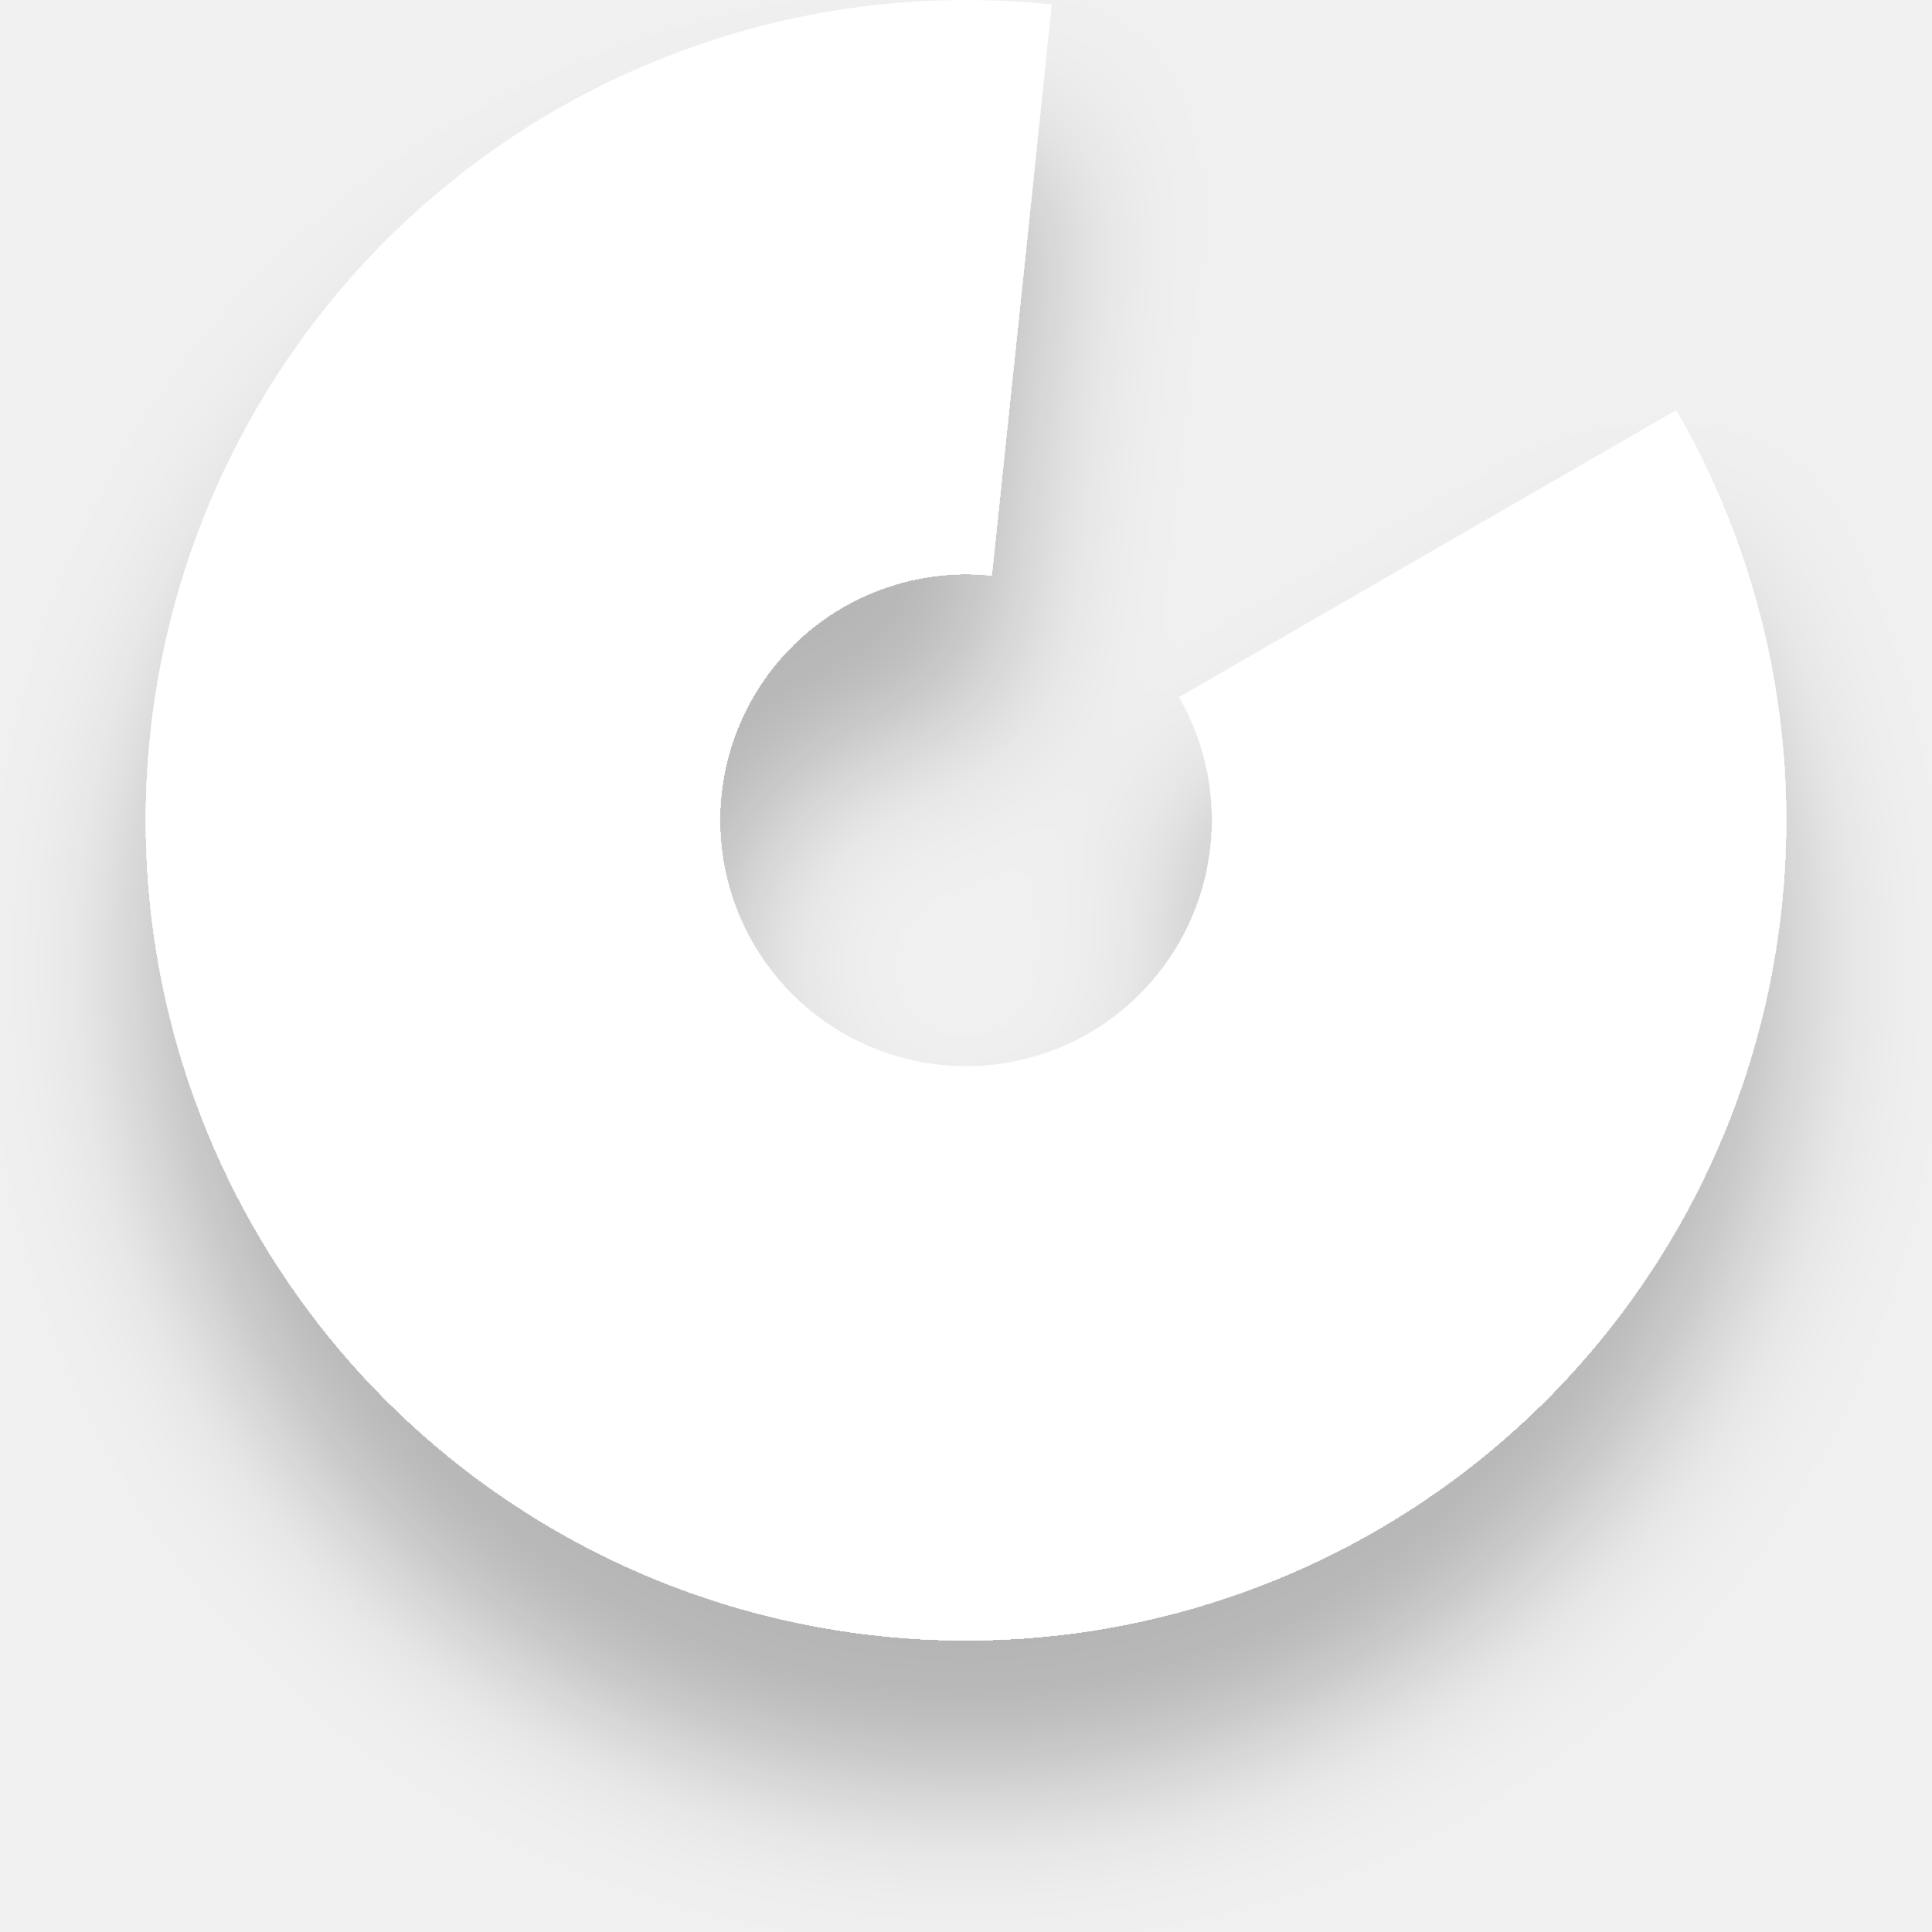
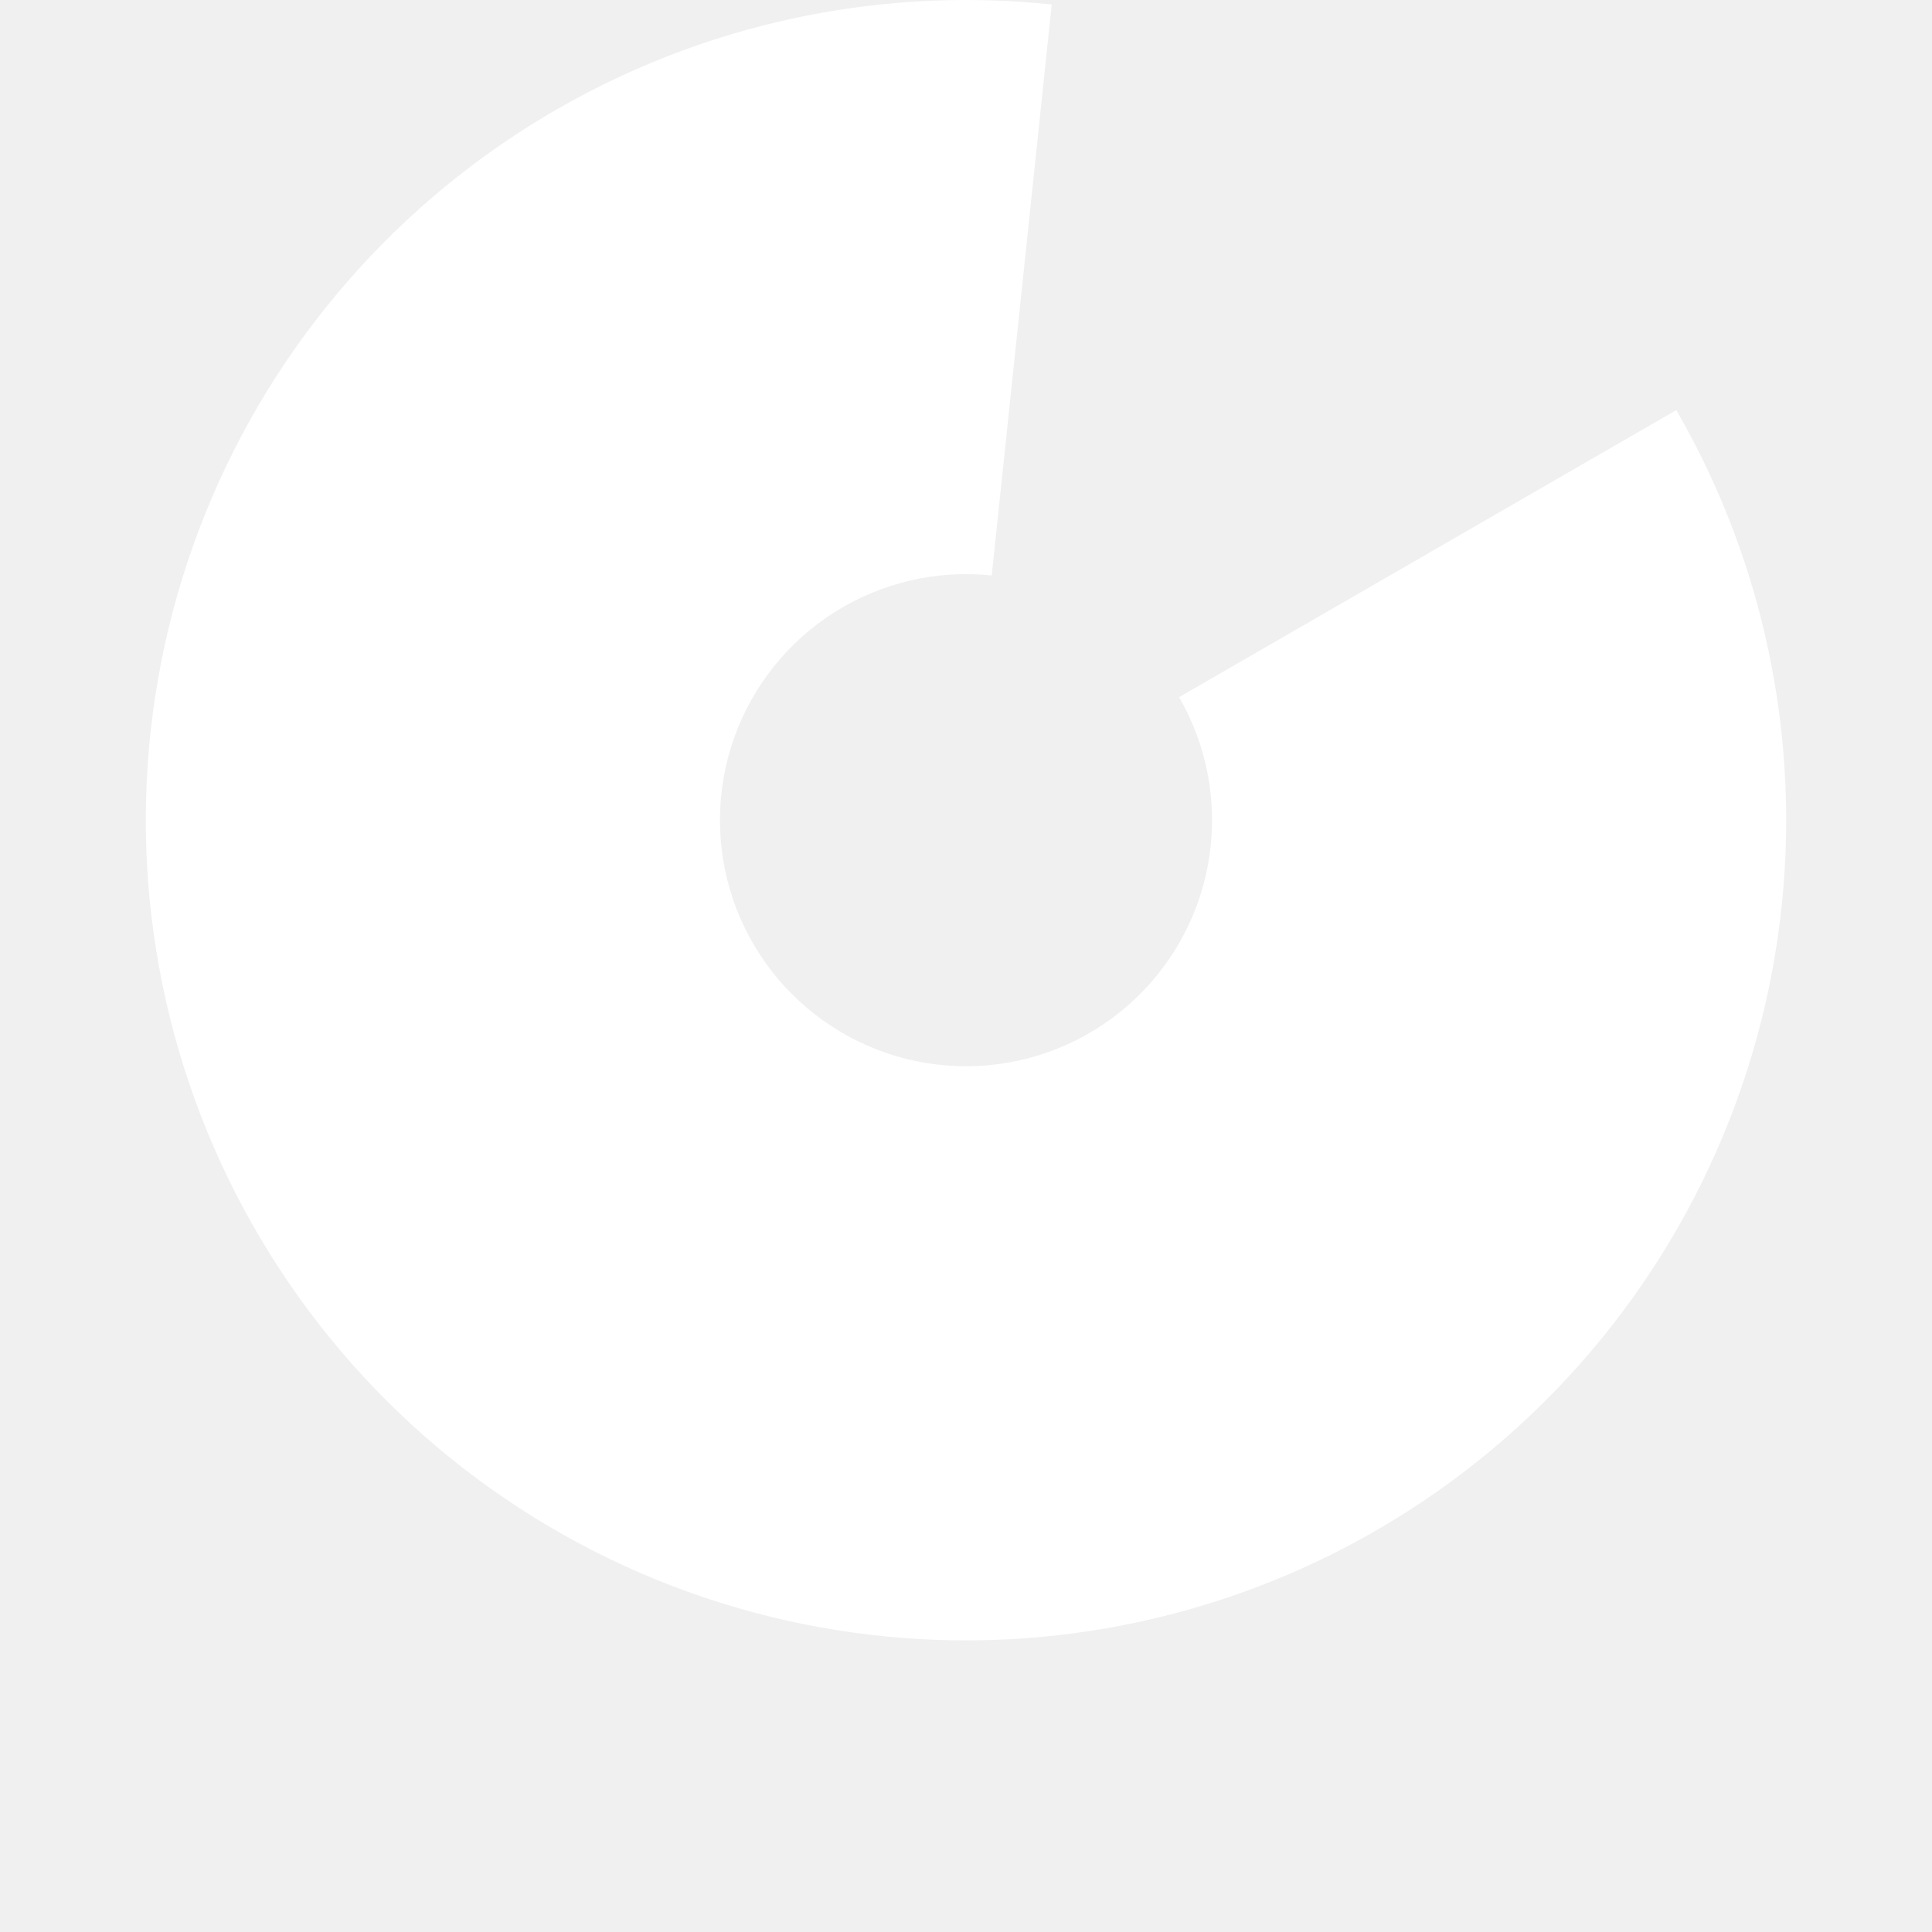
<svg xmlns="http://www.w3.org/2000/svg" width="53" height="53" viewBox="0 0 53 53" fill="none">
  <g filter="url(#filter0_d_43_85)">
    <path d="M45.986 11.25C48.513 15.627 49.492 20.727 48.767 25.729C48.042 30.73 45.654 35.342 41.988 38.821C38.322 42.3 33.592 44.443 28.559 44.906C23.526 45.368 18.484 44.123 14.246 41.37C10.007 38.617 6.819 34.518 5.194 29.732C3.57 24.947 3.604 19.753 5.291 14.989C6.978 10.225 10.219 6.168 14.494 3.471C18.768 0.774 23.826 -0.405 28.852 0.123L27.206 15.787C25.698 15.629 24.18 15.982 22.898 16.791C21.616 17.6 20.643 18.818 20.137 20.247C19.631 21.676 19.621 23.234 20.108 24.67C20.596 26.105 21.552 27.335 22.824 28.161C24.095 28.987 25.608 29.36 27.118 29.222C28.628 29.083 30.047 28.44 31.146 27.396C32.246 26.353 32.963 24.969 33.18 23.469C33.398 21.968 33.104 20.438 32.346 19.125L45.986 11.25Z" fill="#FFF" />
  </g>
-   <defs>
-     <filter id="filter0_d_43_85" x="0" y="0" width="53" height="53" filterUnits="userSpaceOnUse" color-interpolation-filters="sRGB">
-       <feFlood flood-opacity="0" result="BackgroundImageFix" />
-       <feColorMatrix in="SourceAlpha" type="matrix" values="0 0 0 0 0 0 0 0 0 0 0 0 0 0 0 0 0 0 127 0" result="hardAlpha" />
-       <feOffset dy="4" />
-       <feGaussianBlur stdDeviation="2" />
-       <feComposite in2="hardAlpha" operator="out" />
-       <feColorMatrix type="matrix" values="0 0 0 0 0 0 0 0 0 0 0 0 0 0 0 0 0 0 0.25 0" />
-       <feBlend mode="normal" in2="BackgroundImageFix" result="effect1_dropShadow_43_85" />
-       <feBlend mode="normal" in="SourceGraphic" in2="effect1_dropShadow_43_85" result="shape" />
-     </filter>
-   </defs>
</svg>
